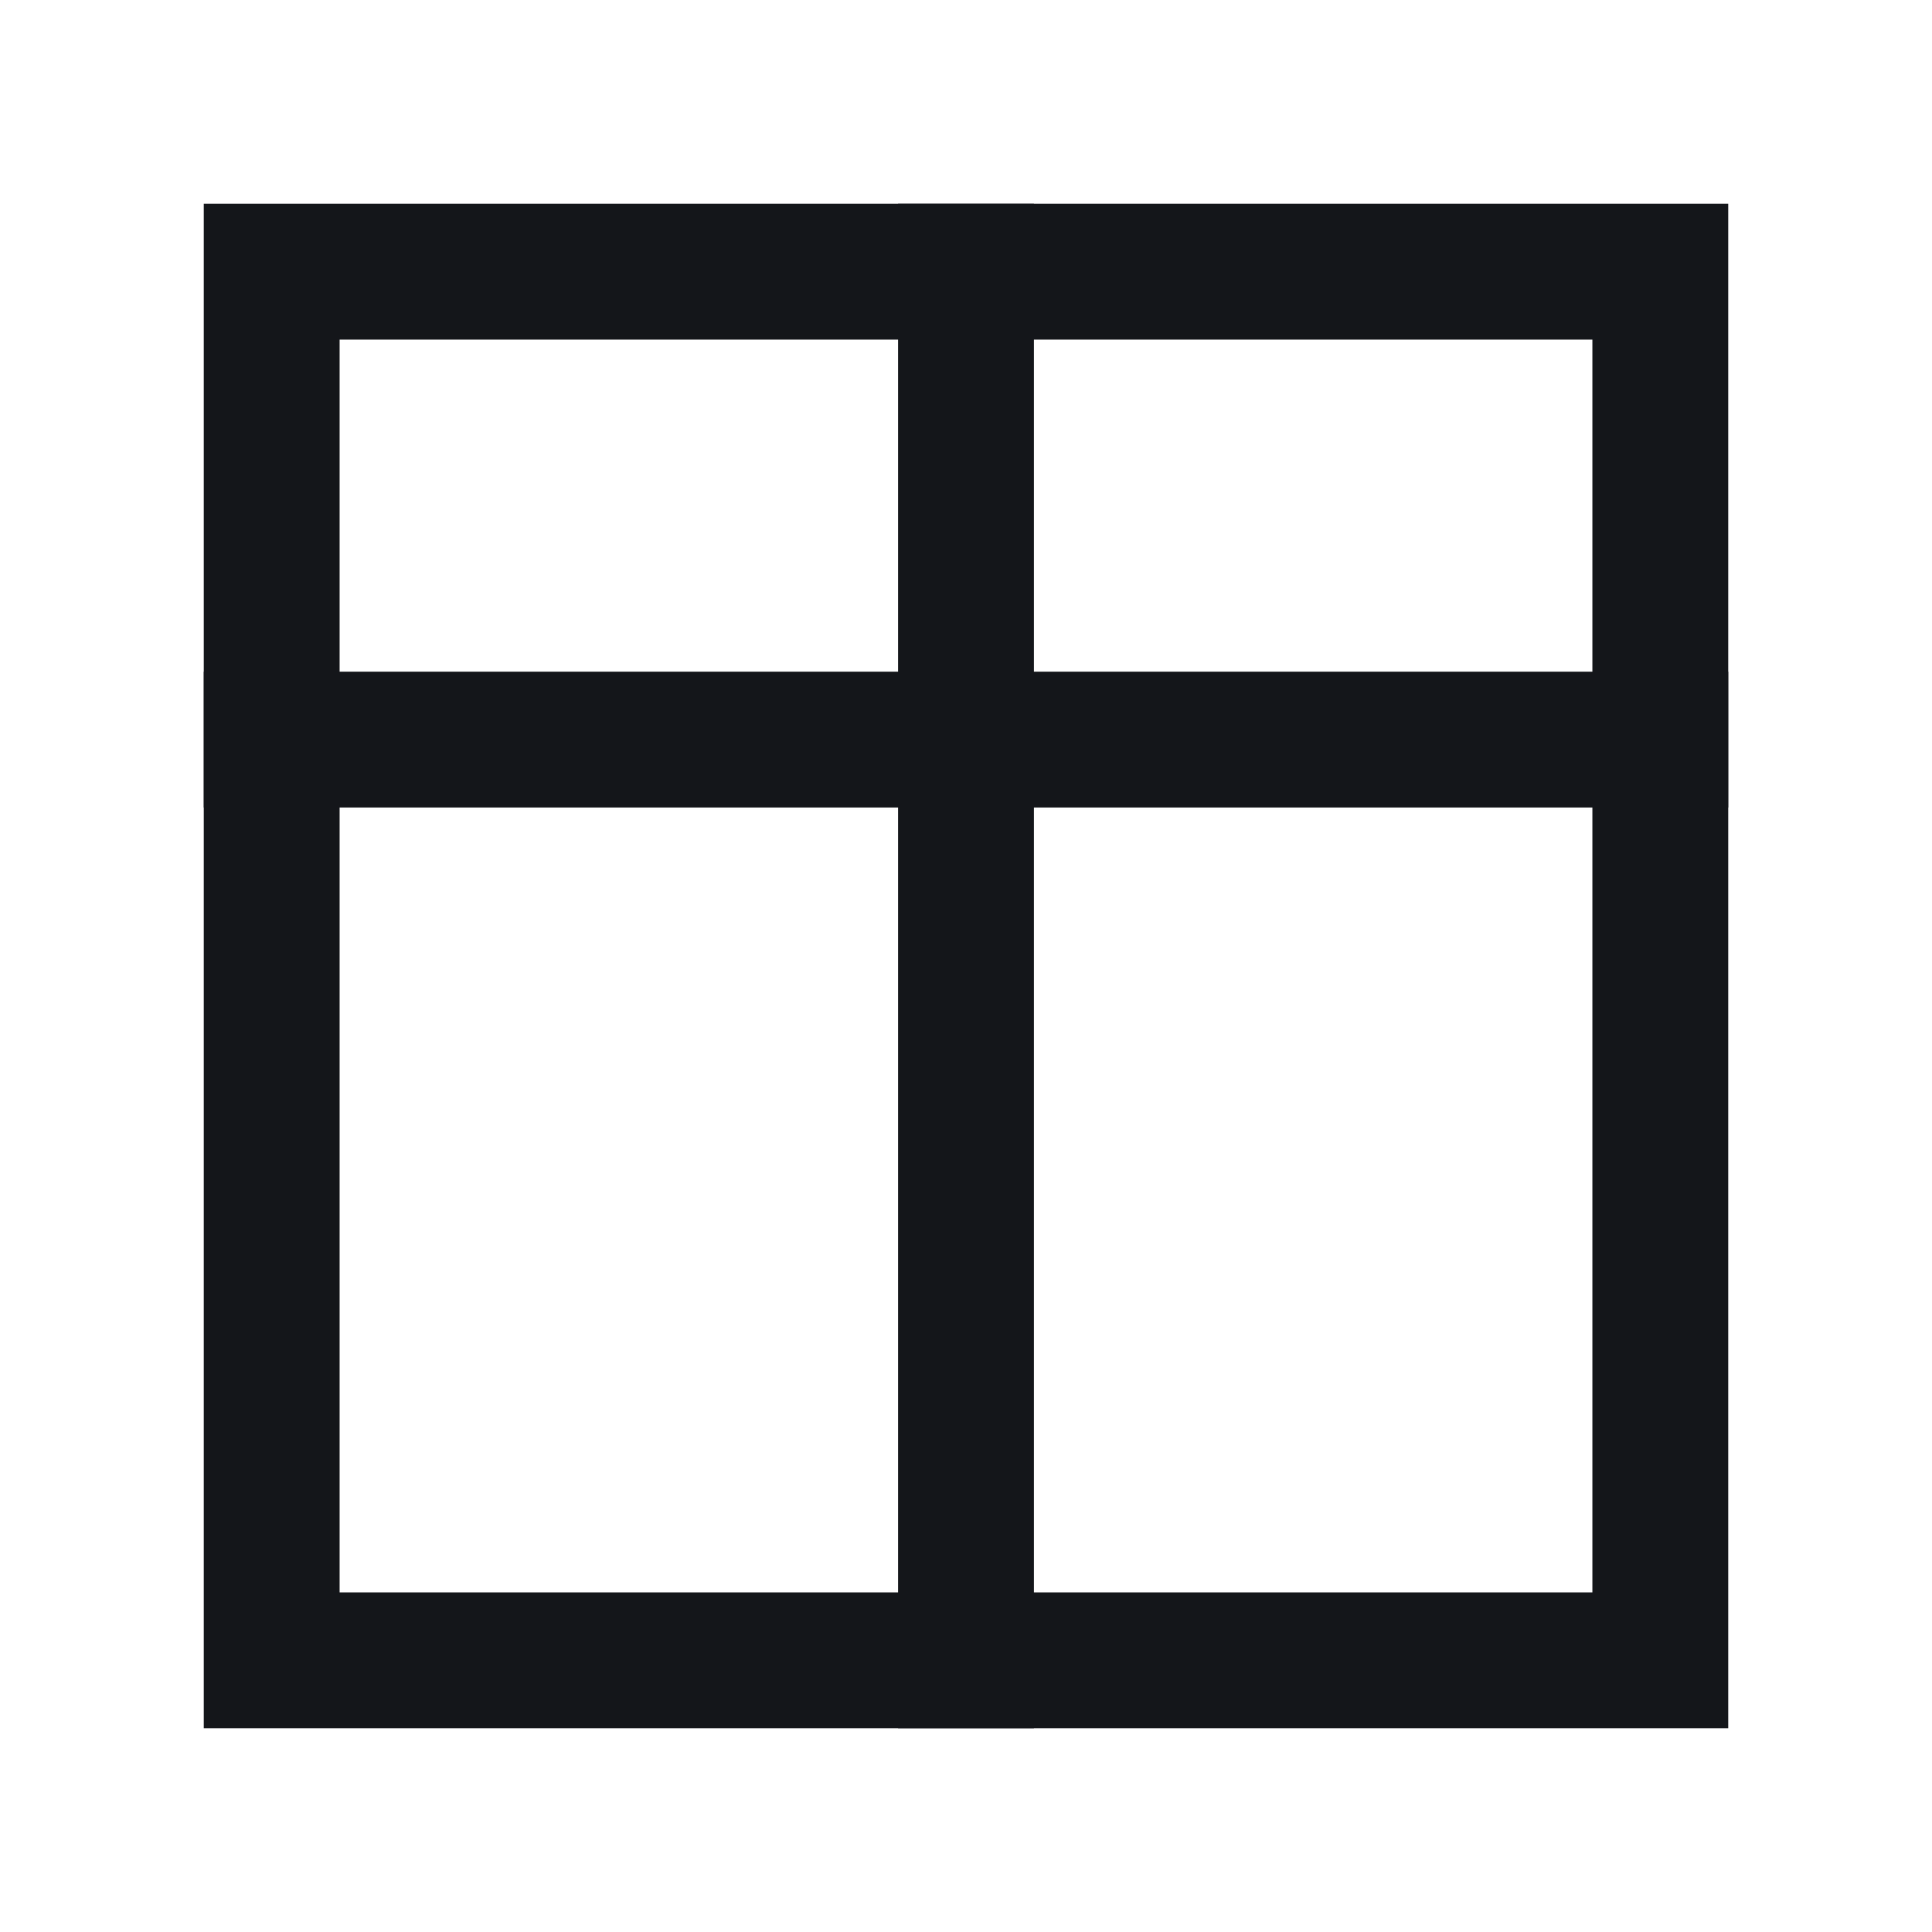
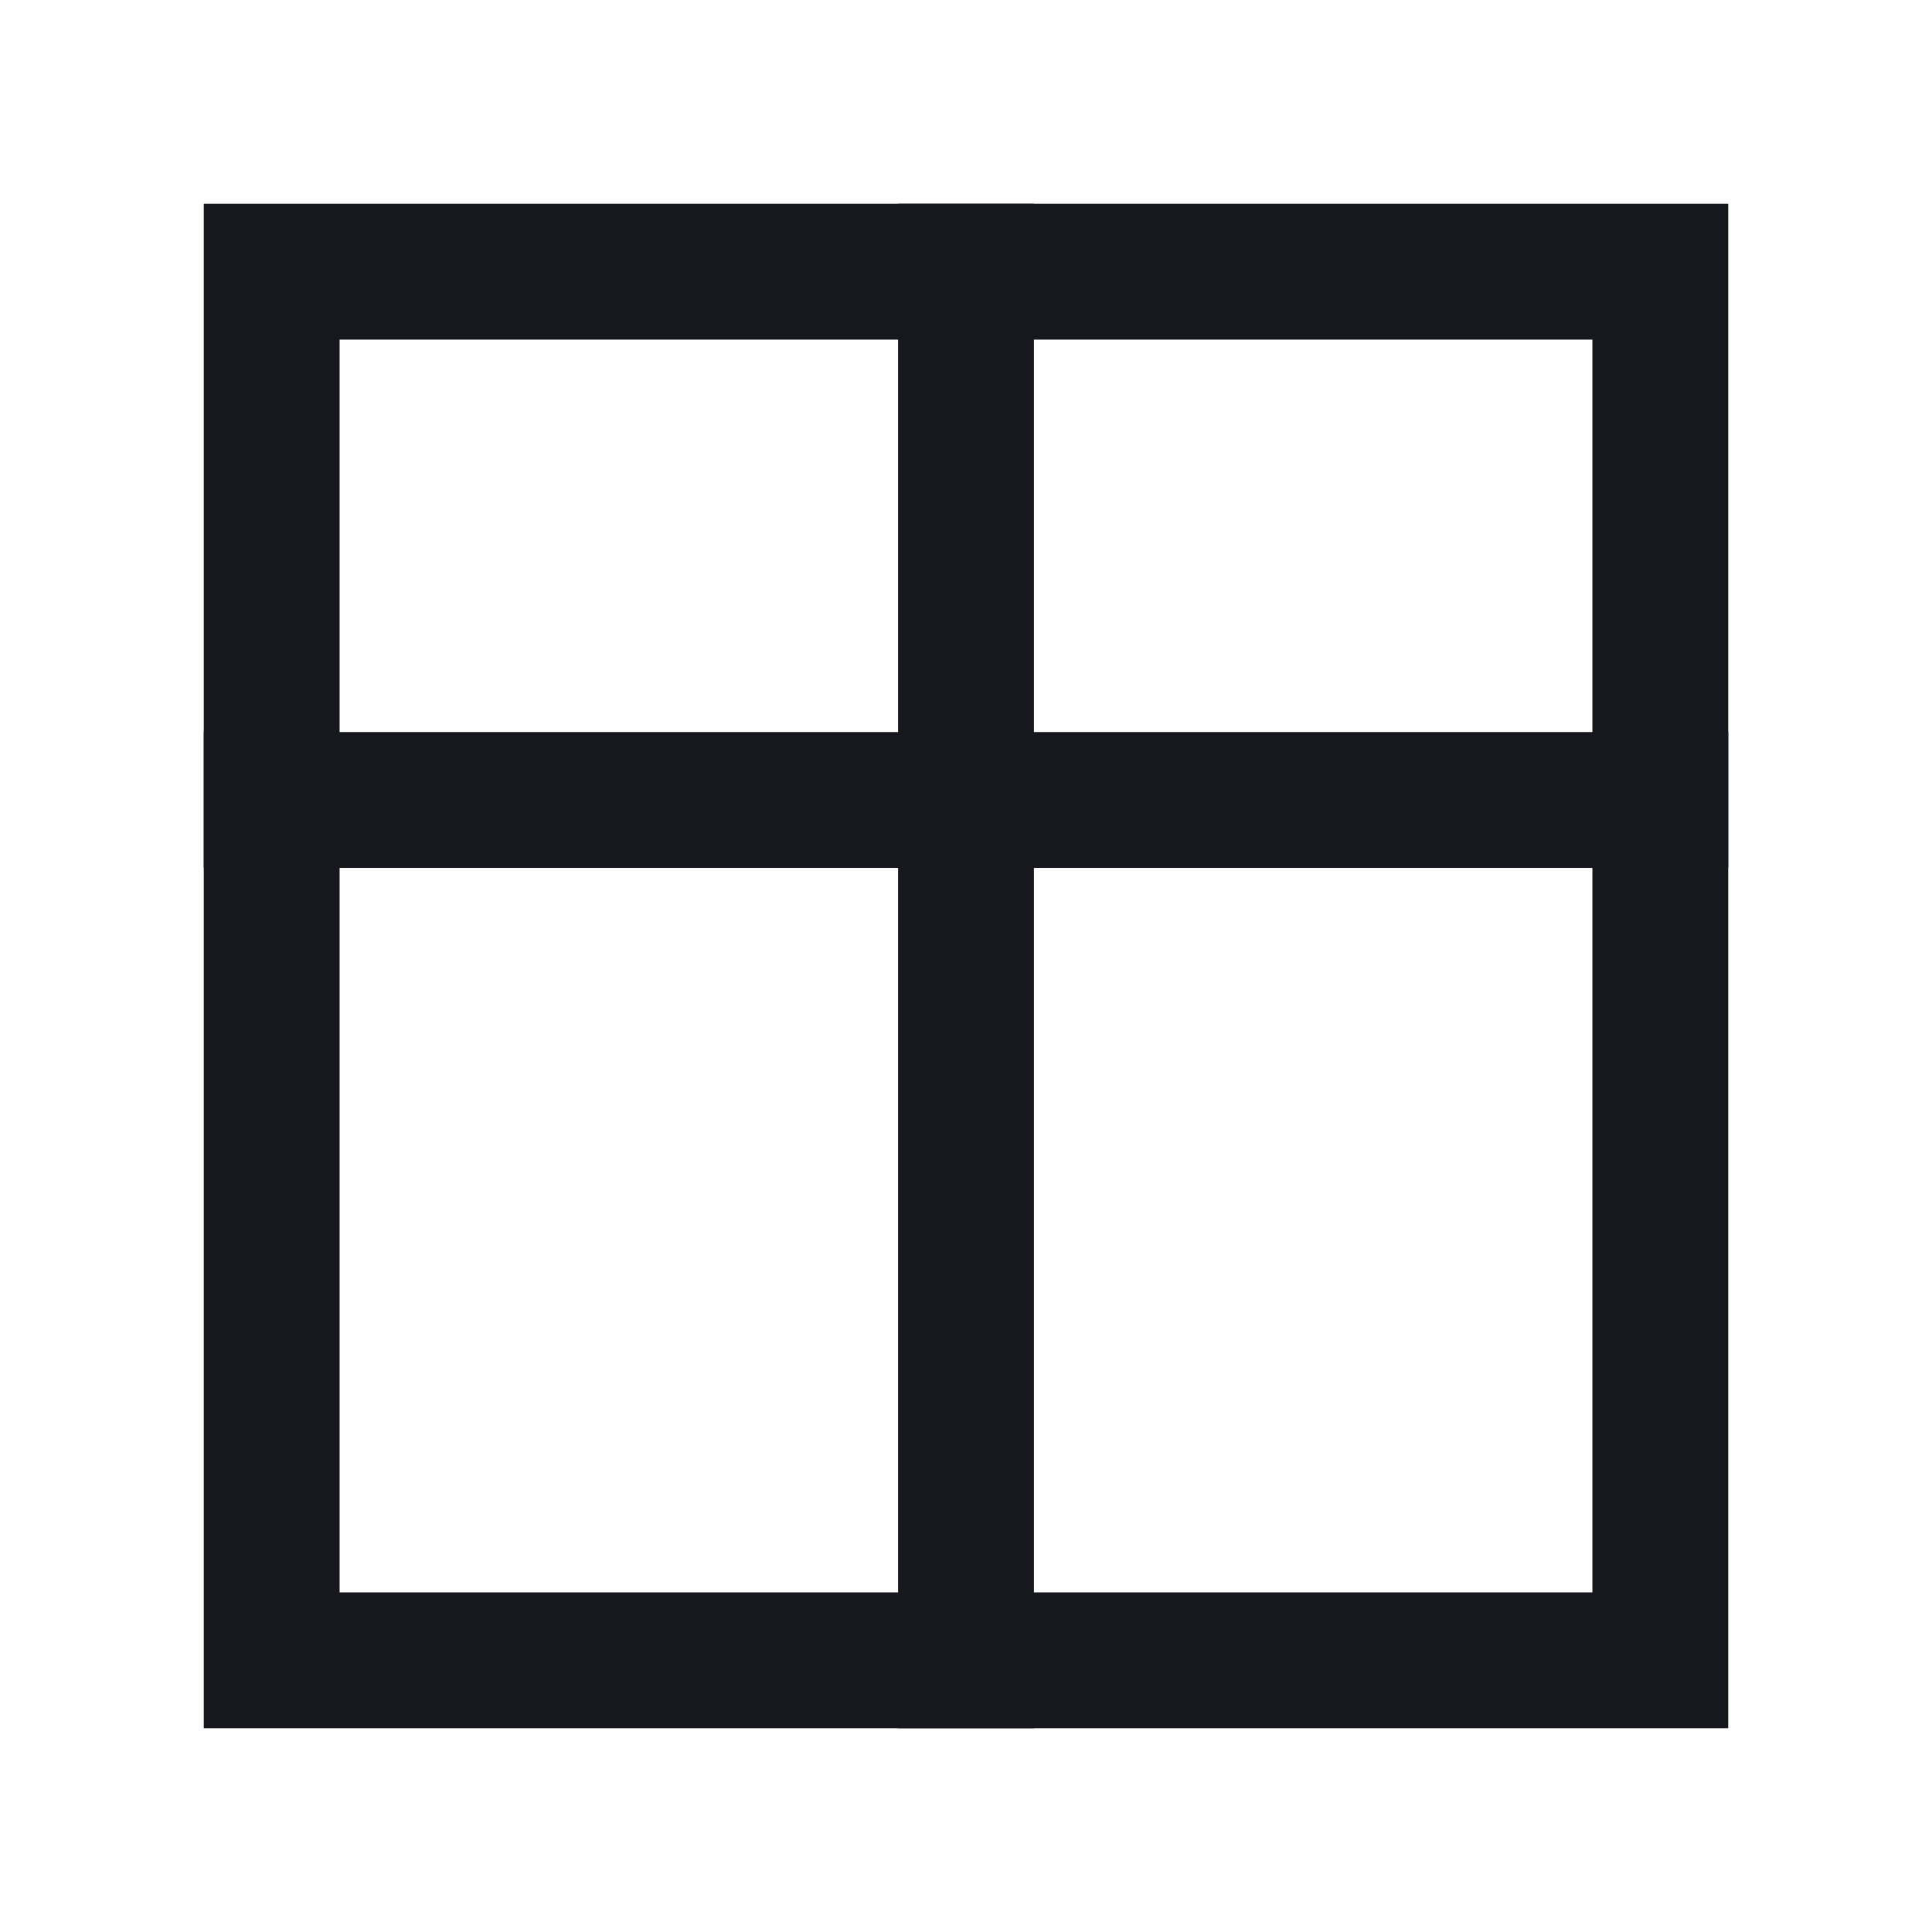
<svg xmlns="http://www.w3.org/2000/svg" viewBox="0 0 128 128" role="img" aria-labelledby="title desc">
-   <g fill="none" stroke="#14161A" stroke-width="9" stroke-linecap="square" stroke-linejoin="miter">
+   <g fill="none" stroke="#16181D" stroke-width="9" stroke-linecap="square" stroke-linejoin="miter">
    <rect x="18" y="18" width="92" height="92" />
    <line x1="64" y1="18" x2="64" y2="110" />
-     <line x1="18" y1="49" x2="110" y2="49" />
+     <line x1="18" y1="53" x2="110" y2="53" />
  </g>
</svg>
